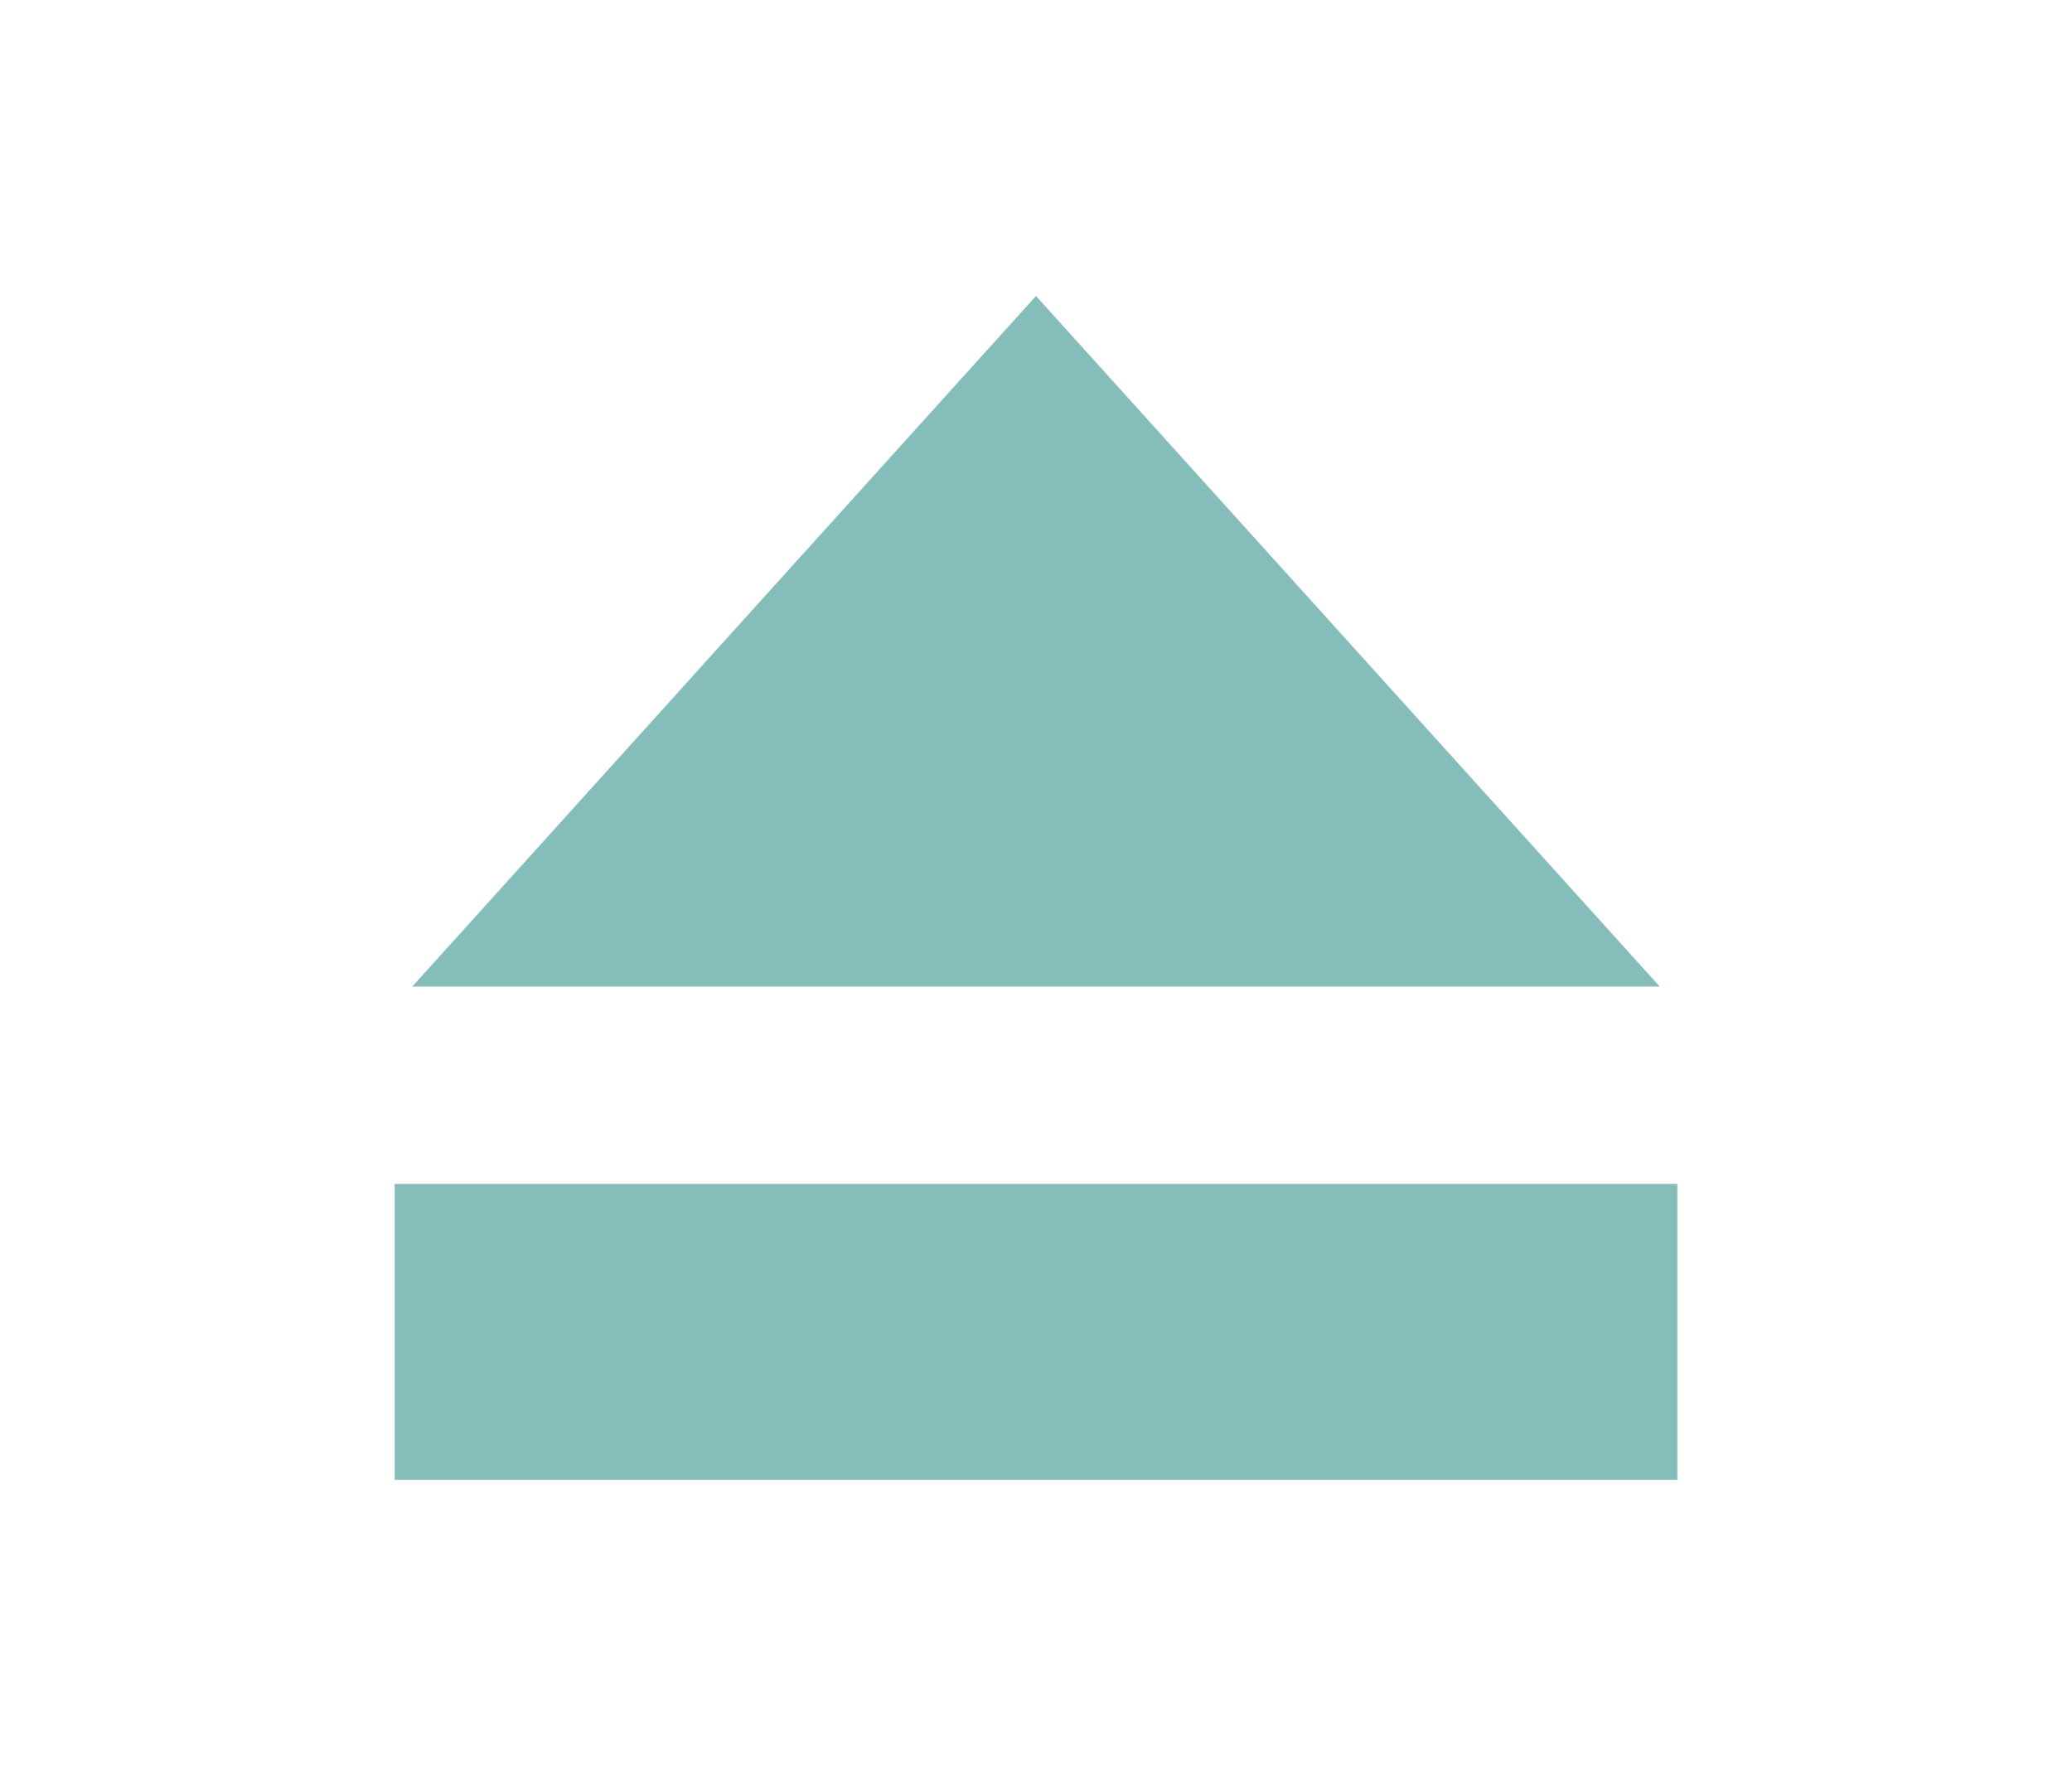
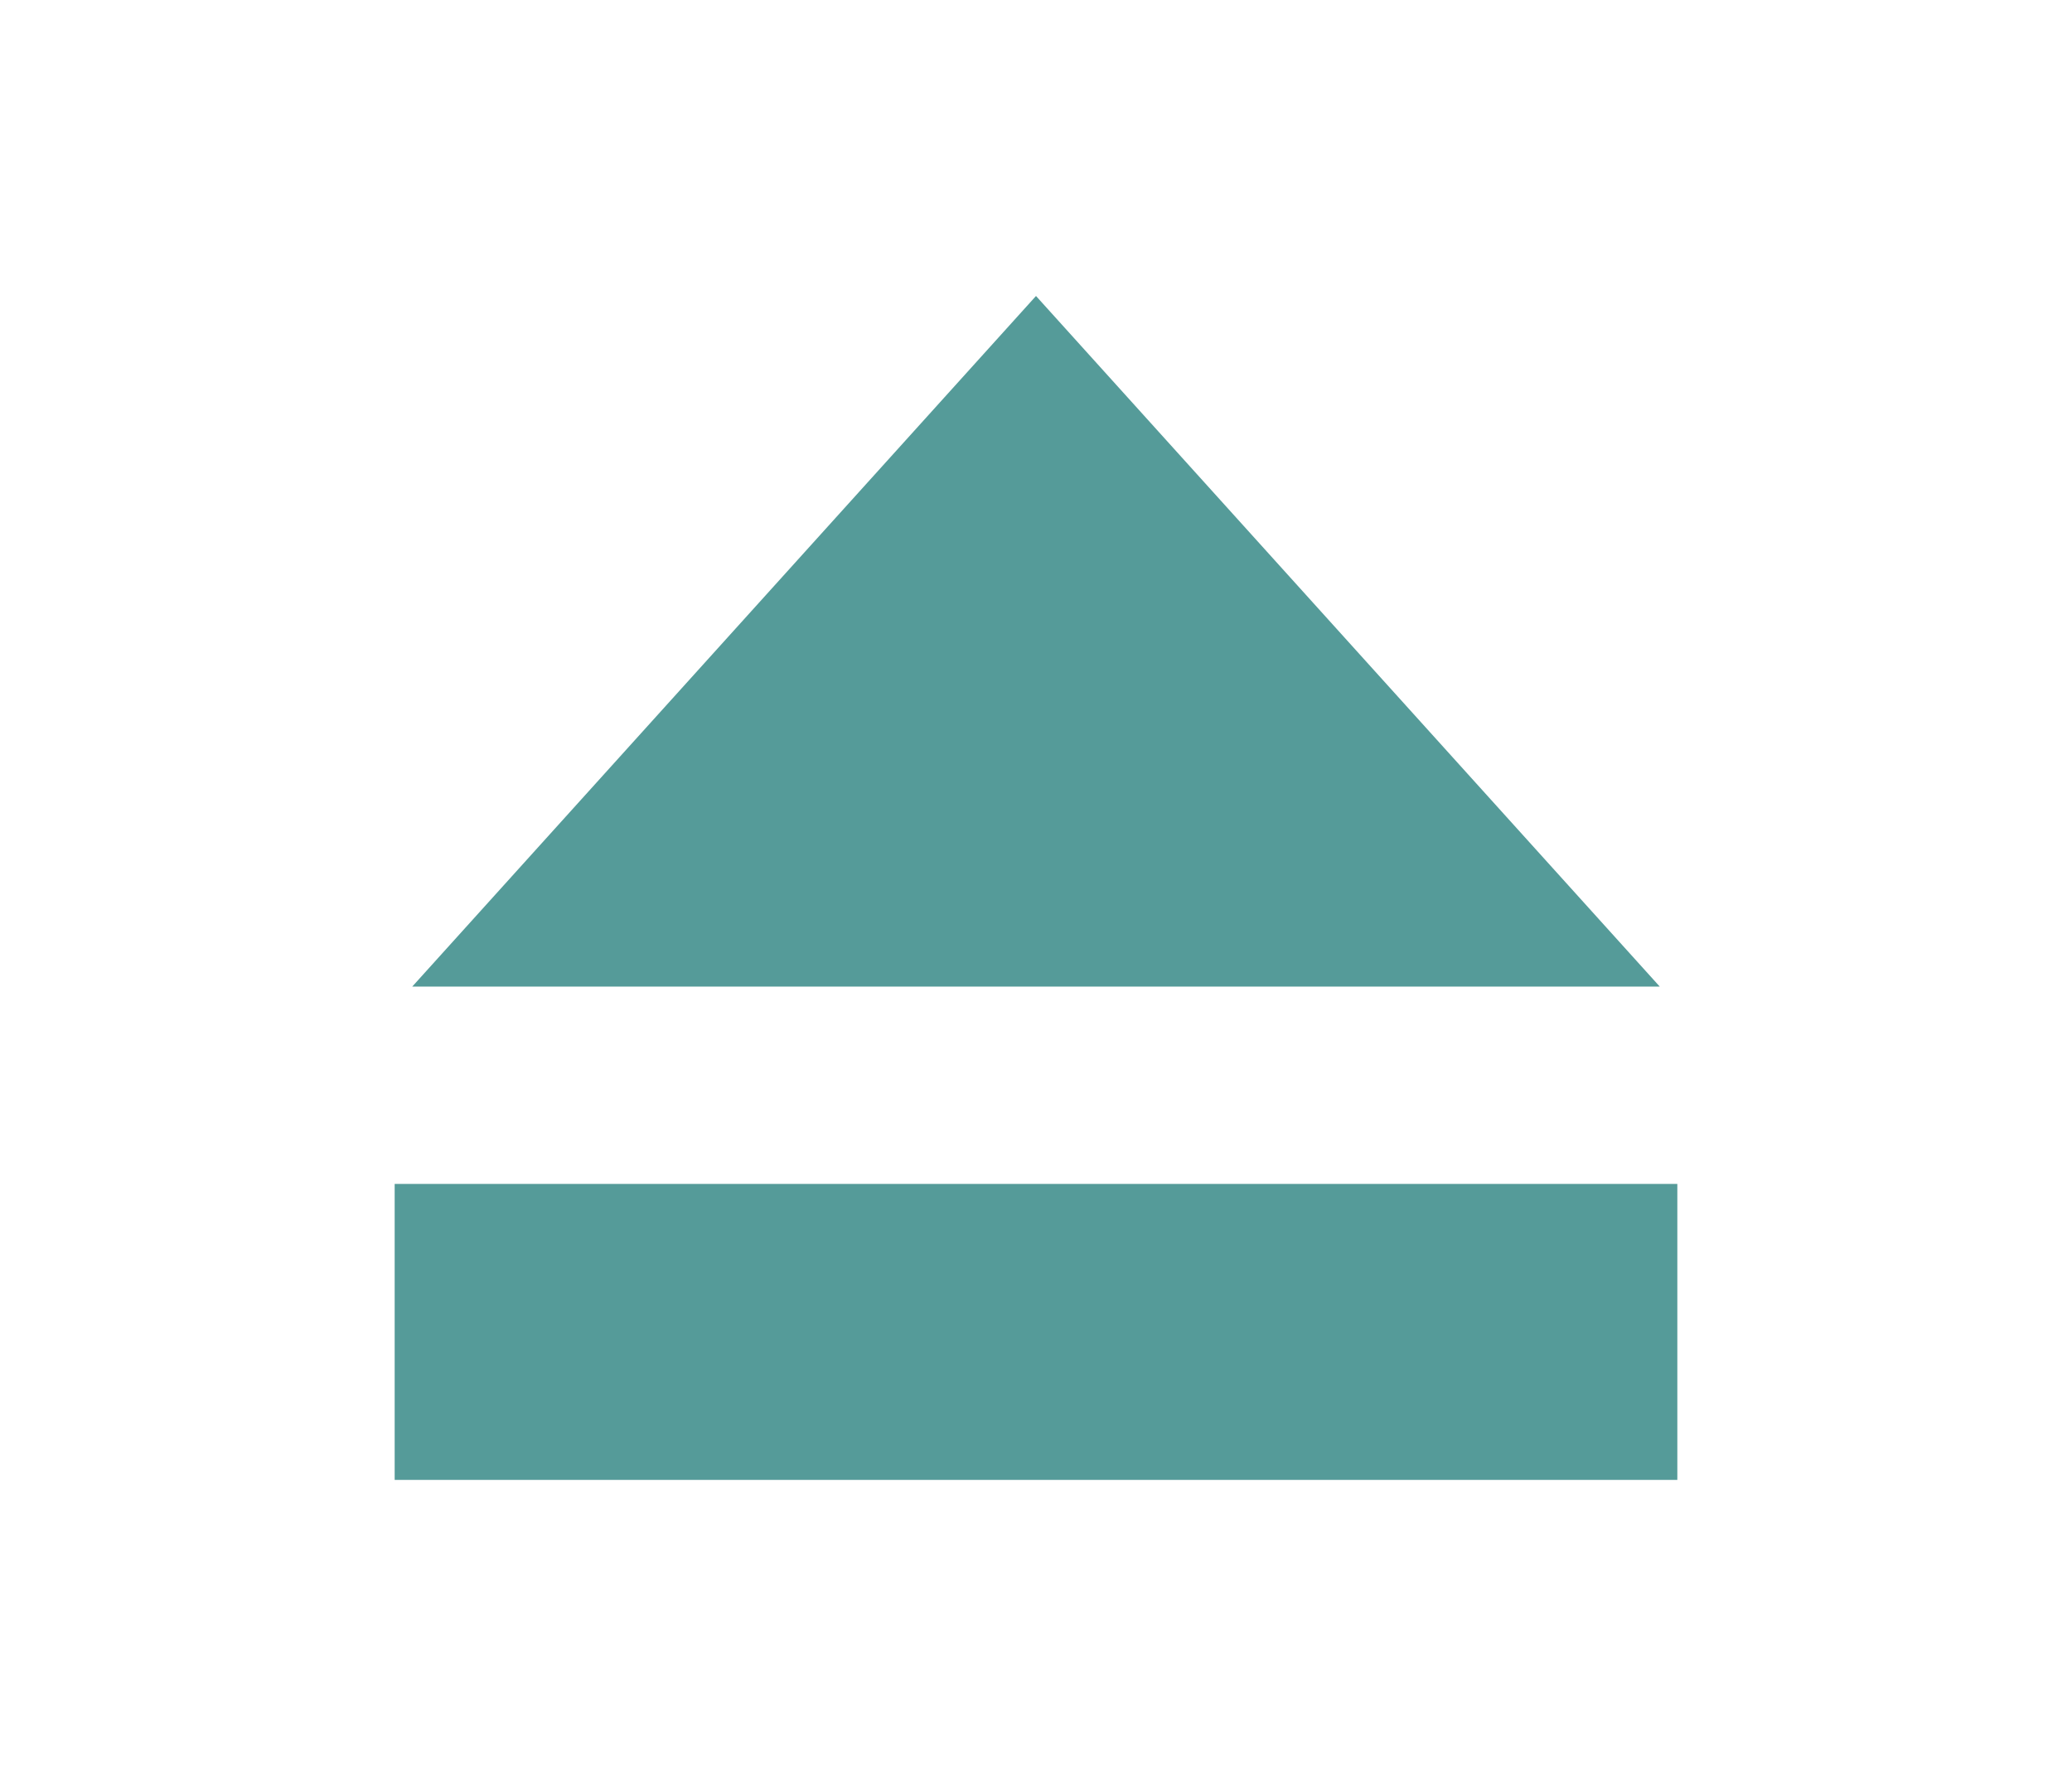
- <svg xmlns="http://www.w3.org/2000/svg" id="svg2" width="21" height="18" version="1.1" viewBox="0 0 21 18">
-   <path id="path3936-0-8-9-7-1" d="m4.178 10 6.322-7 6.322 7h-12.644" fill="#85bdbb" />
-   <rect id="rect4195" x="4" y="12" width="13" height="3" color="#000001" fill="#85bdbb" />
+ <svg xmlns="http://www.w3.org/2000/svg" viewBox="0 0 21 18" version="1.1" height="18" width="21" id="svg2">
+   <defs id="defs7" />
+   <g style="fill:#559b99;fill-opacity:1" id="g821">
+     <path style="fill:#559b99;fill-opacity:1" id="path3936-0-8-9-7-1" d="m4.178 10 6.322-7 6.322 7h-12.644" fill="#85bdbb" />
+     <rect style="fill:#559b99;fill-opacity:1" id="rect4195" x="4" y="12" width="13" height="3" color="#000001" fill="#85bdbb" />
+   </g>
</svg>
